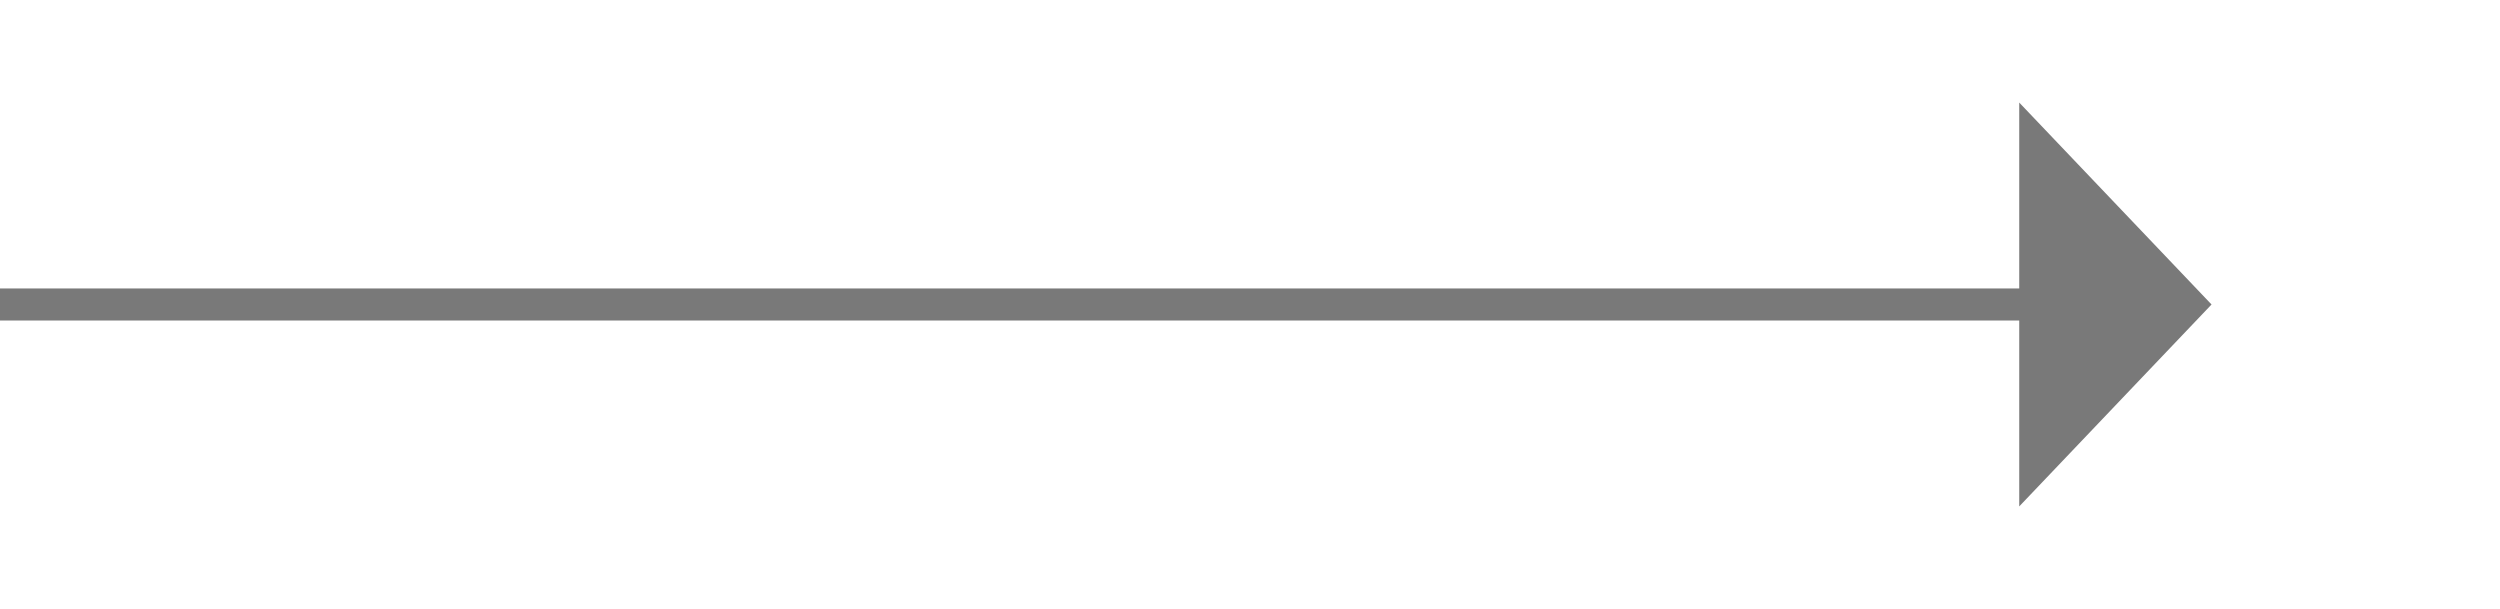
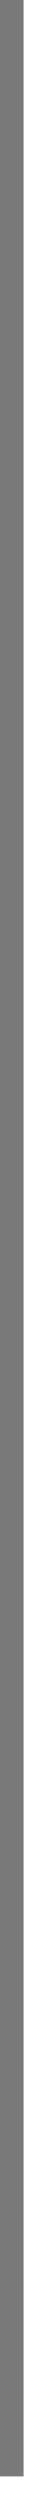
- <svg xmlns="http://www.w3.org/2000/svg" version="1.1" width="78px" height="19px">
-   <g transform="matrix(1 0 0 1 -1058 -607 )">
-     <path d="M 1121 622.8  L 1127 616.5  L 1121 610.2  L 1121 622.8  Z " fill-rule="nonzero" fill="#797979" stroke="none" />
-     <path d="M 1058 616.5  L 1122 616.5  " stroke-width="1" stroke="#797979" fill="none" />
+ <svg xmlns="http://www.w3.org/2000/svg" version="1.1" width="2px" height="106px">
+   <g transform="matrix(1 0 0 1 -1126 -617 )">
+     <path d="M 1126.5 617  L 1126.5 722  " stroke-width="1" stroke="#797979" fill="none" />
  </g>
</svg>
